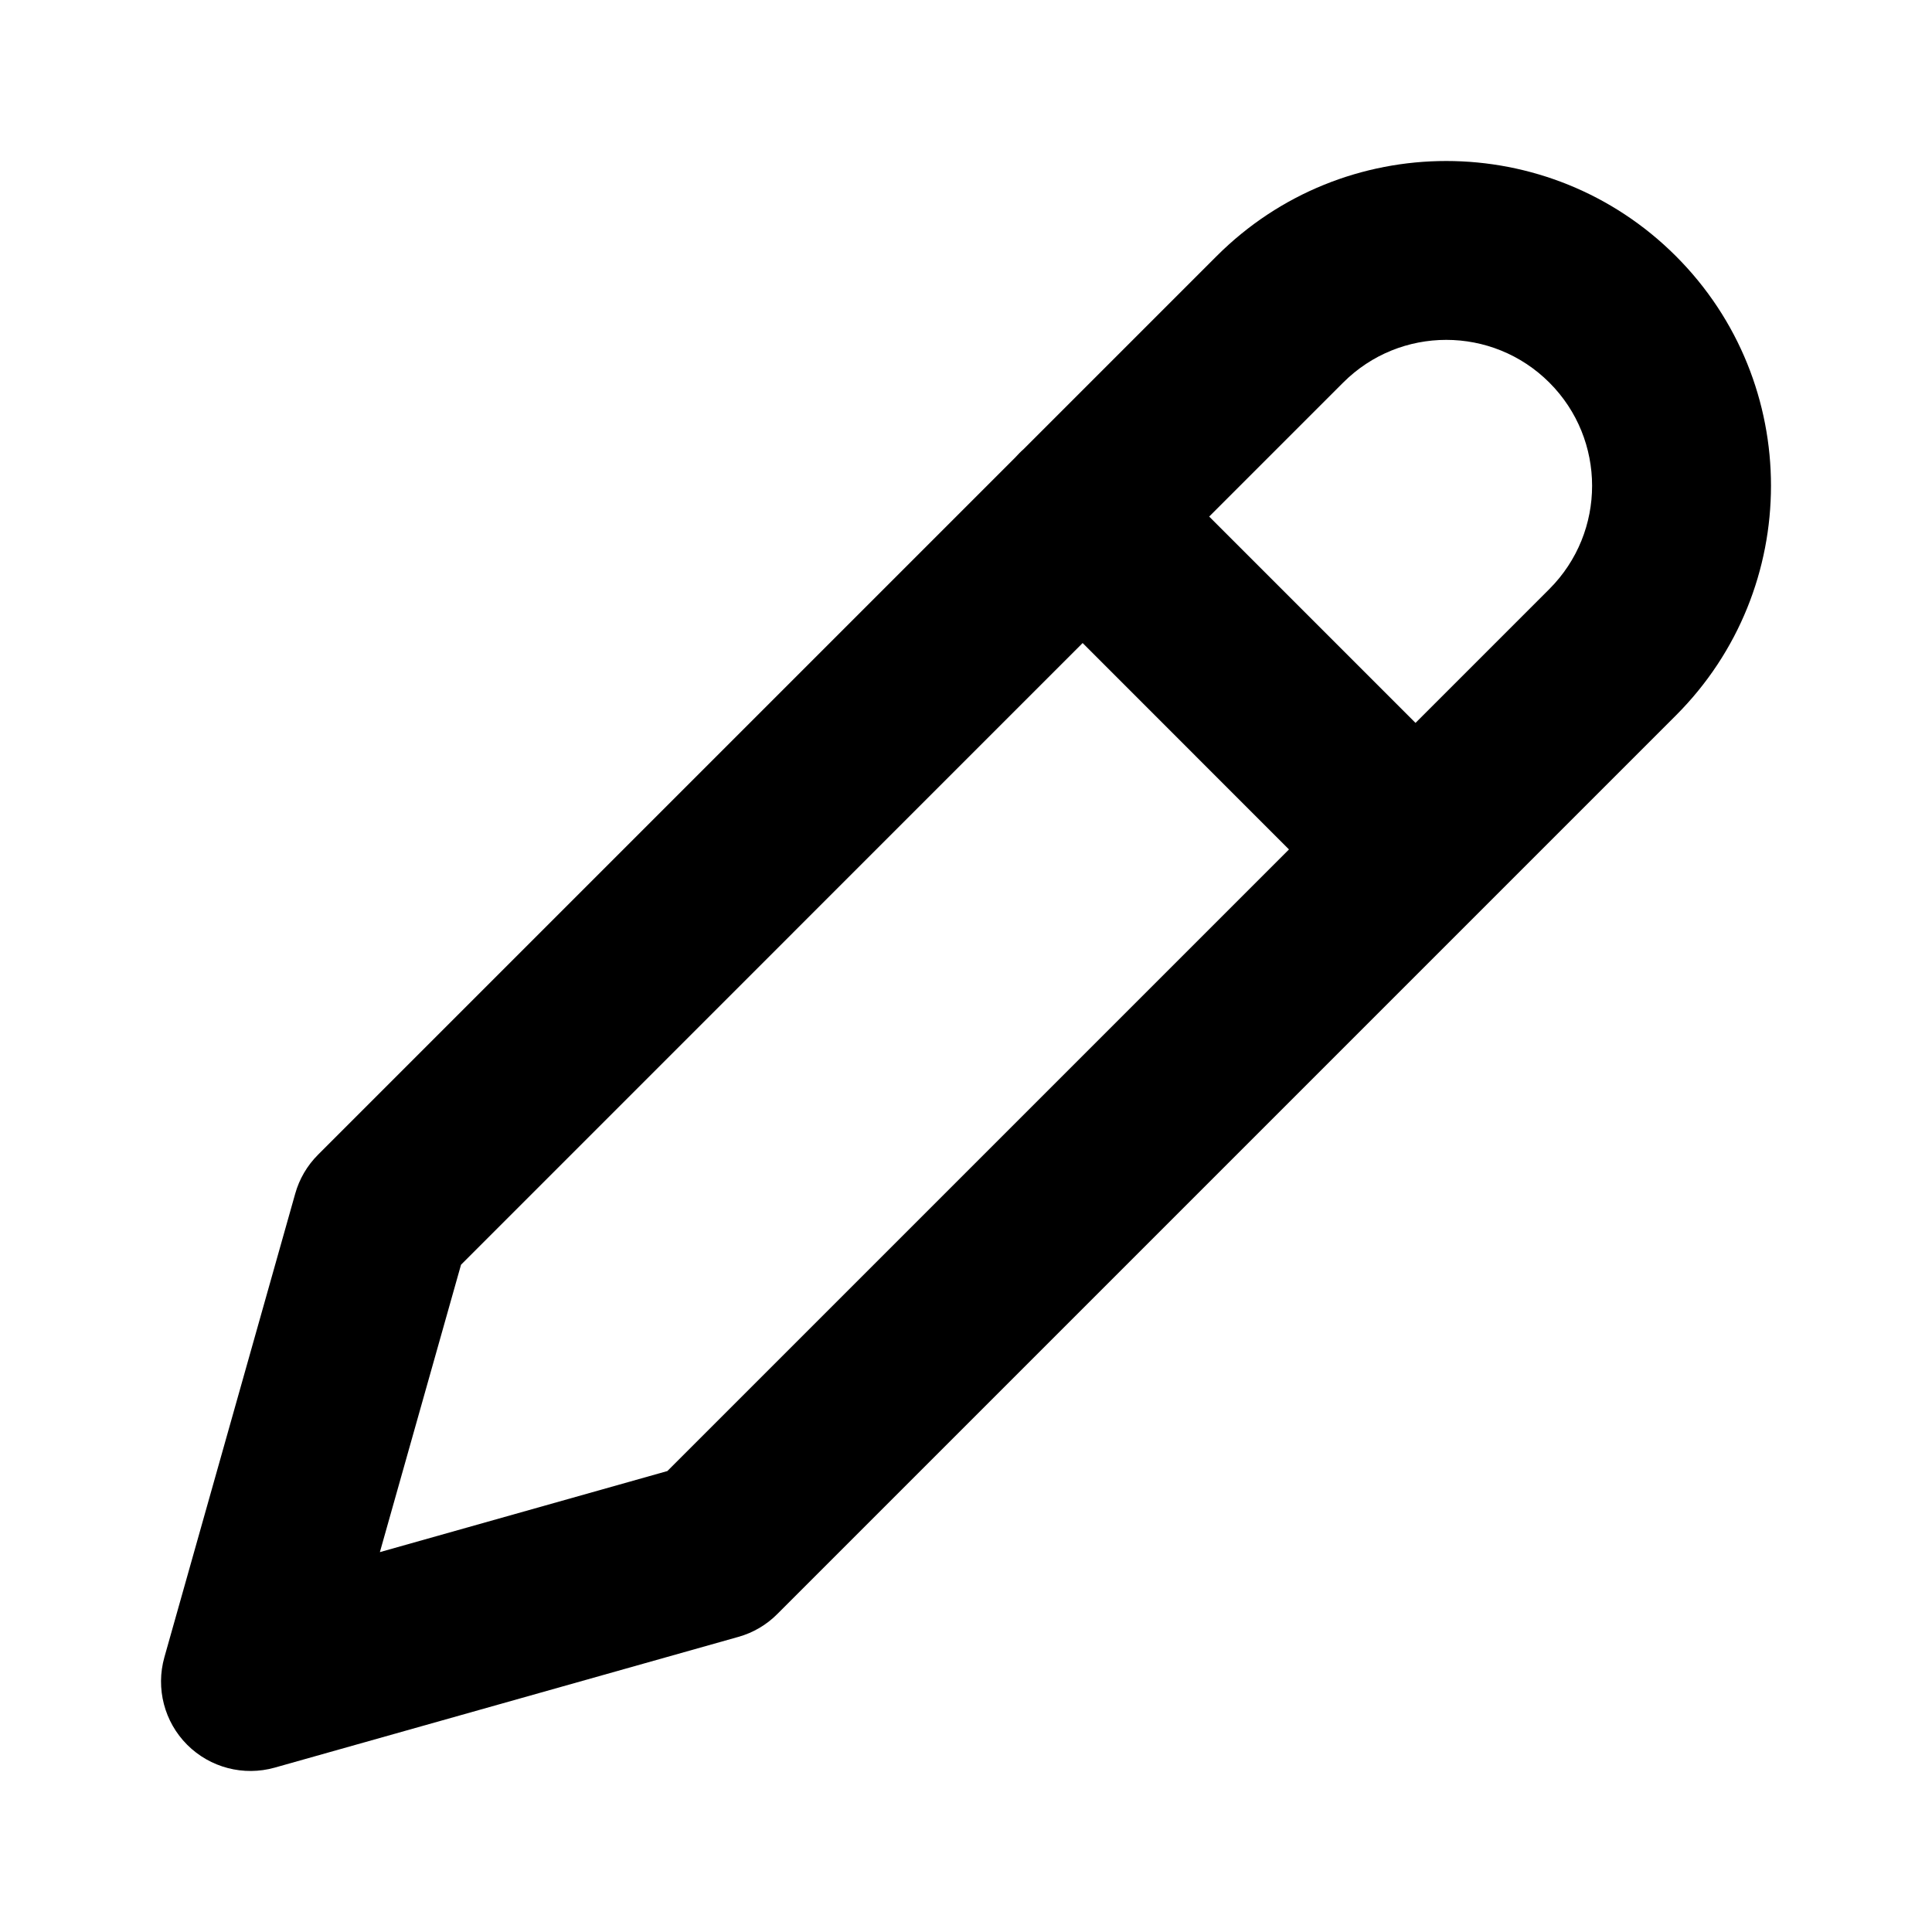
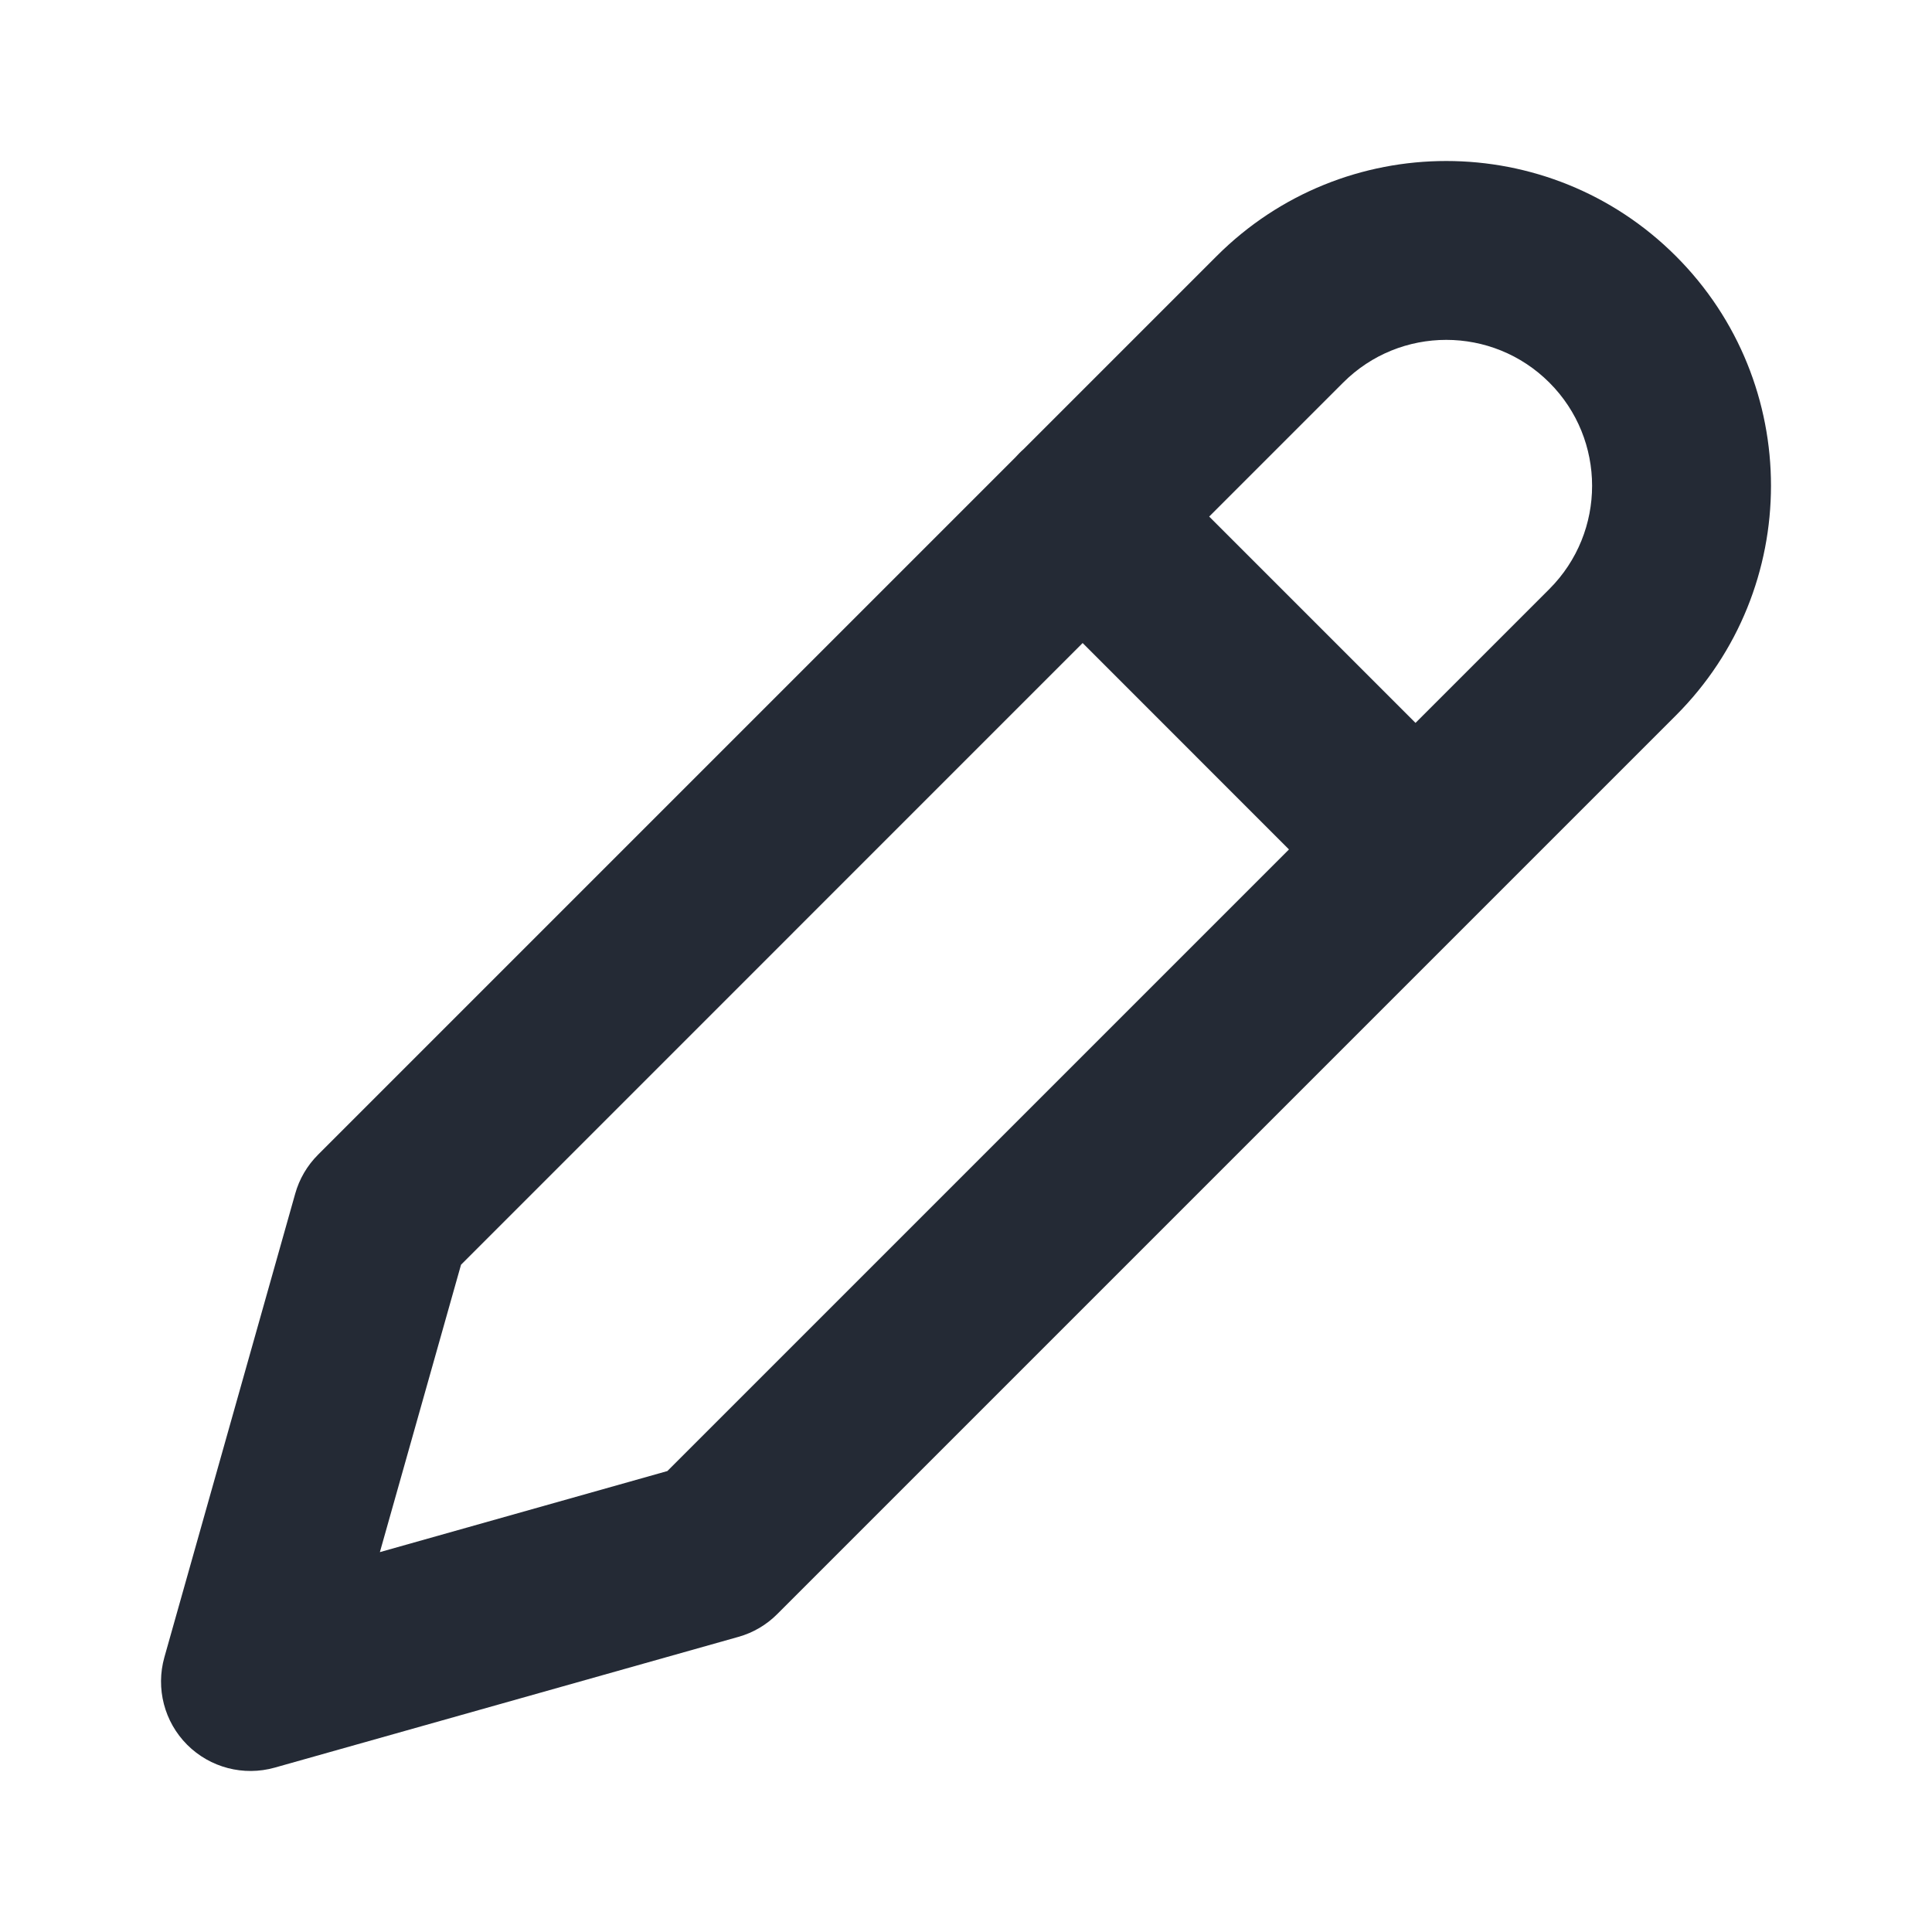
<svg xmlns="http://www.w3.org/2000/svg" width="24" height="24" viewBox="0 0 24 24" fill="none">
-   <path fill-rule="evenodd" clip-rule="evenodd" d="M20.819 3.182C19.243 1.606 16.688 1.606 15.113 3.182L12.715 5.58C12.697 5.596 12.679 5.612 12.662 5.63C12.645 5.647 12.628 5.665 12.612 5.683L3.95 14.345C3.816 14.479 3.718 14.646 3.667 14.829L2.042 20.587C1.933 20.974 2.041 21.39 2.325 21.674C2.61 21.959 3.026 22.067 3.413 21.958L9.172 20.334C9.355 20.283 9.522 20.185 9.656 20.05L20.819 8.887C22.393 7.312 22.394 4.757 20.819 3.182ZM13.449 7.988L5.727 15.711L4.719 19.281L8.29 18.274L16.012 10.552L13.449 7.988ZM17.584 8.98L19.247 7.317C19.955 6.608 19.954 5.46 19.247 4.753C18.539 4.045 17.392 4.045 16.685 4.753L15.021 6.417L17.584 8.98Z" fill="black" />
+   <path fill-rule="evenodd" clip-rule="evenodd" d="M20.819 3.182C19.243 1.606 16.688 1.606 15.113 3.182L12.715 5.58C12.697 5.596 12.679 5.612 12.662 5.63C12.645 5.647 12.628 5.665 12.612 5.683L3.95 14.345C3.816 14.479 3.718 14.646 3.667 14.829L2.042 20.587C1.933 20.974 2.041 21.39 2.325 21.674C2.61 21.959 3.026 22.067 3.413 21.958L9.172 20.334C9.355 20.283 9.522 20.185 9.656 20.05L20.819 8.887C22.393 7.312 22.394 4.757 20.819 3.182ZM13.449 7.988L5.727 15.711L4.719 19.281L8.29 18.274L16.012 10.552L13.449 7.988ZM17.584 8.98L19.247 7.317C19.955 6.608 19.954 5.46 19.247 4.753C18.539 4.045 17.392 4.045 16.685 4.753L15.021 6.417L17.584 8.98Z" fill="#242A35" />
</svg>
